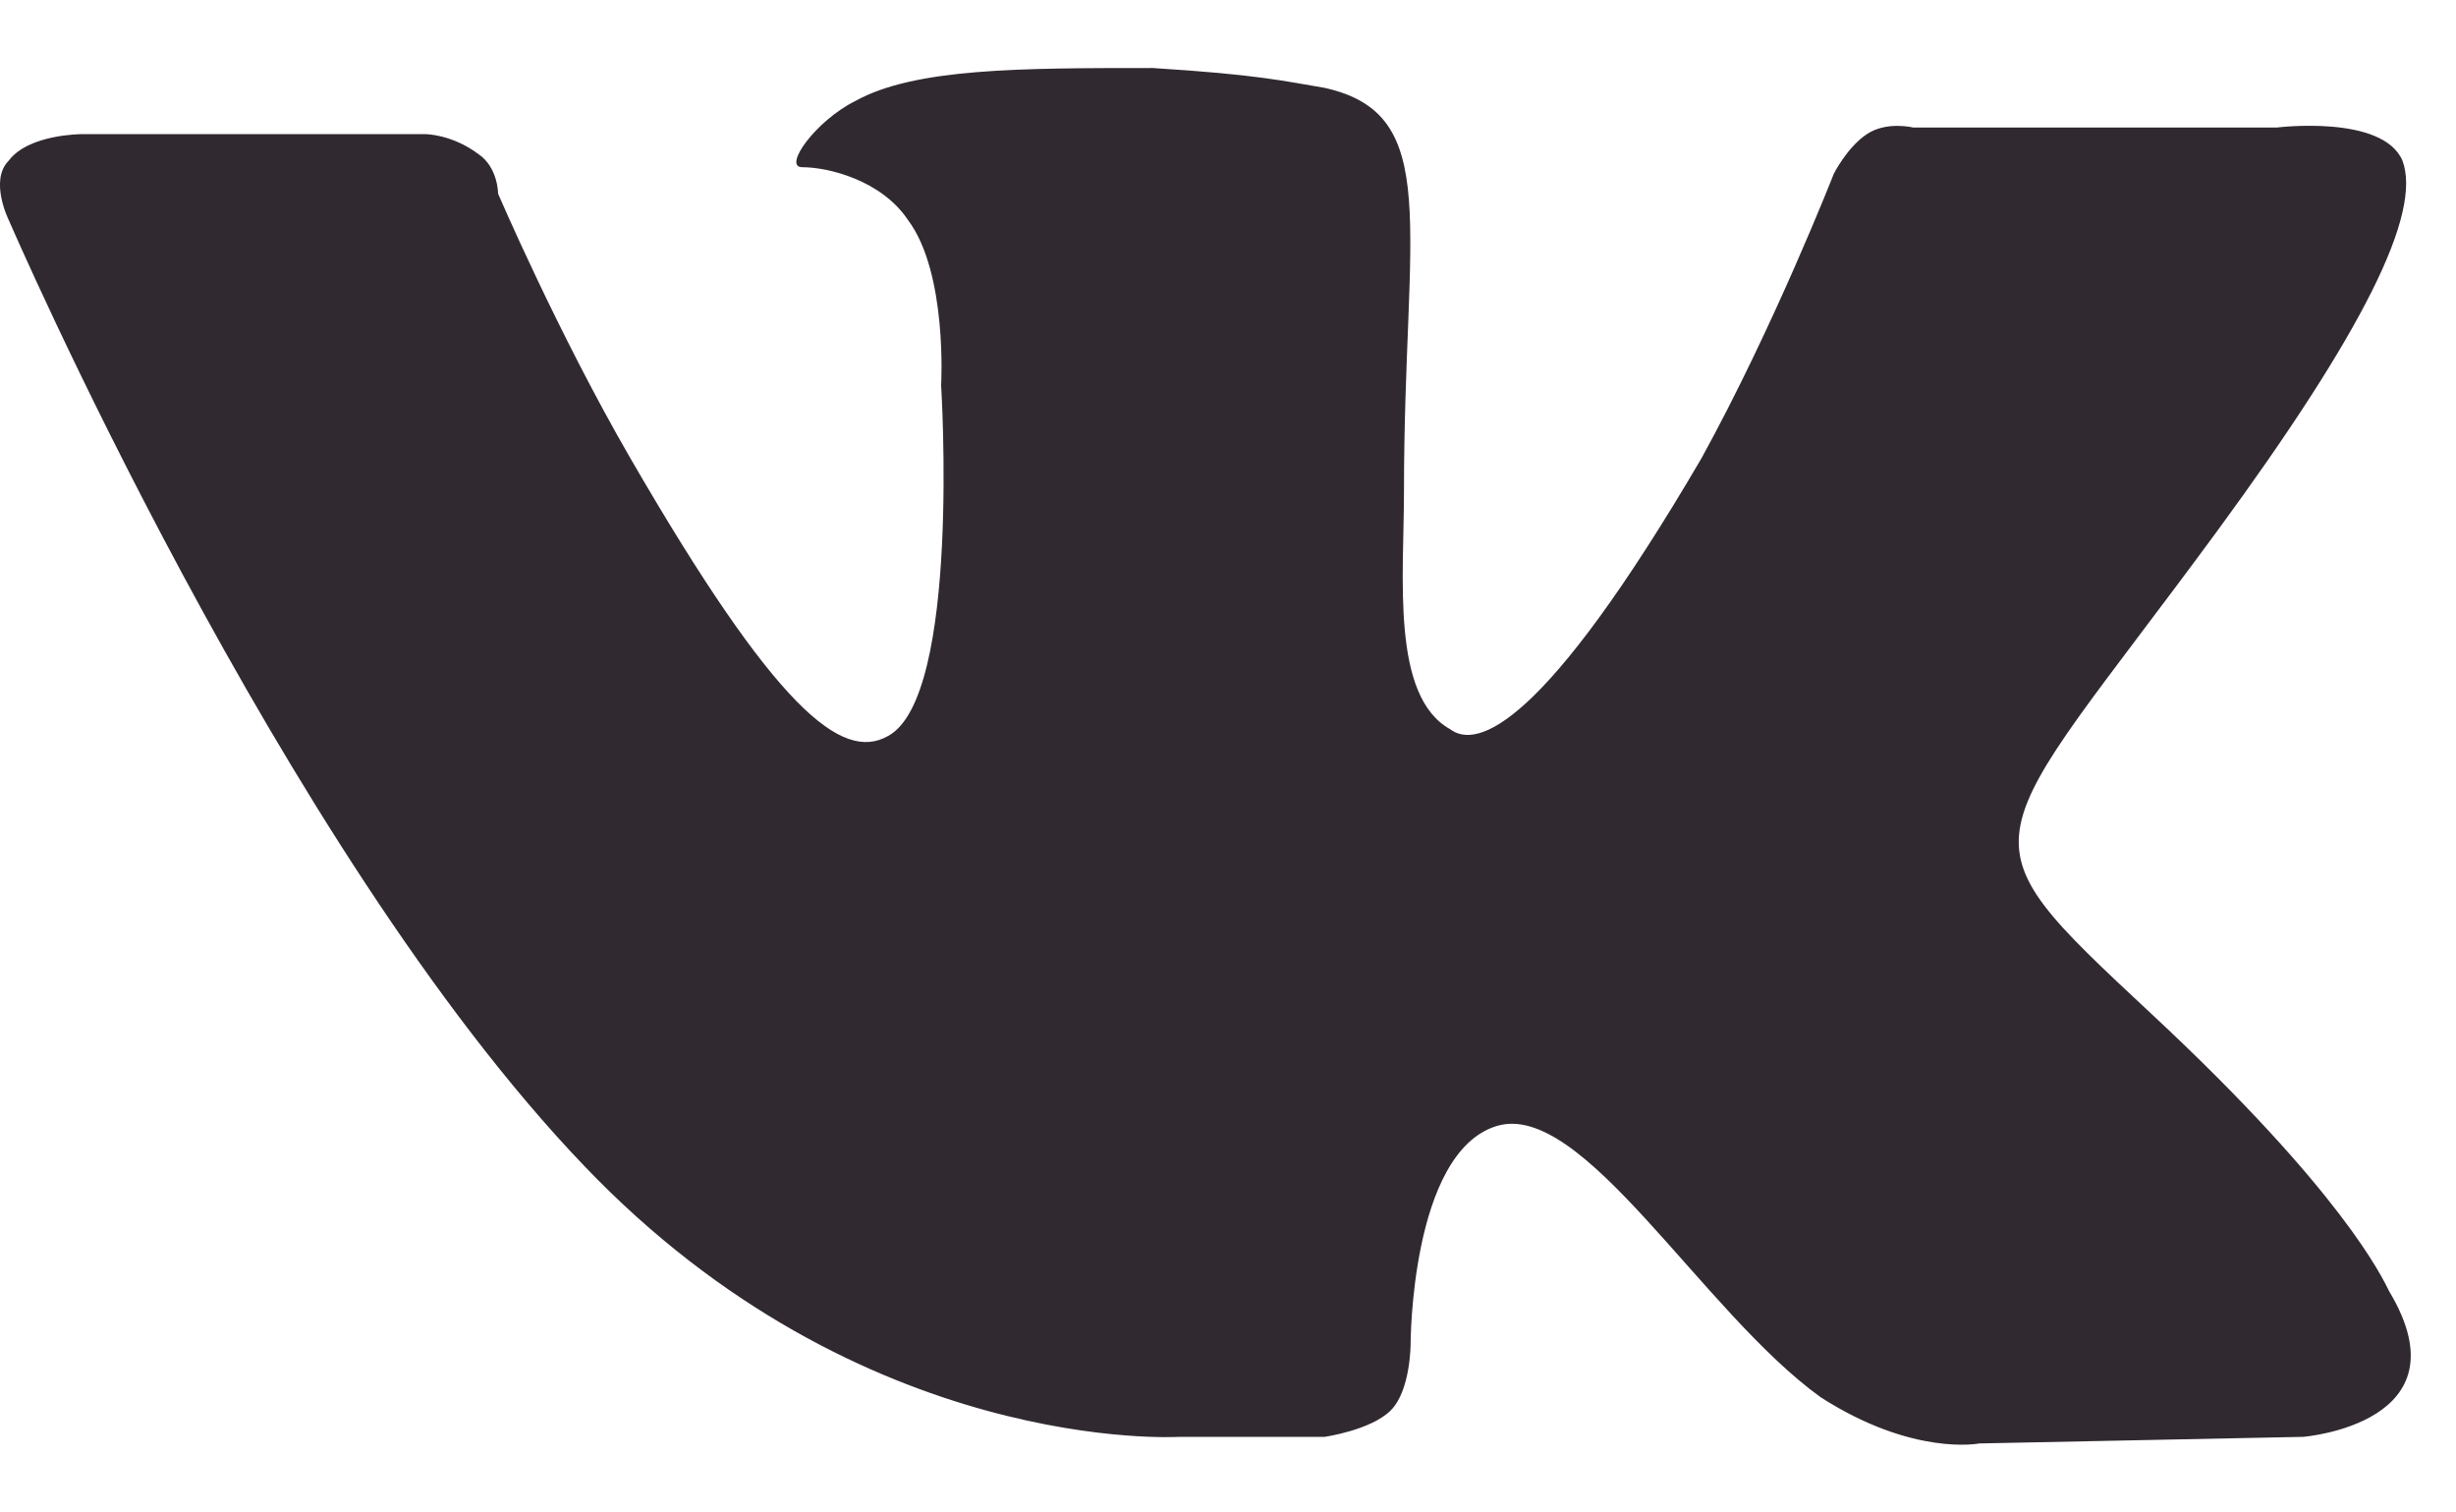
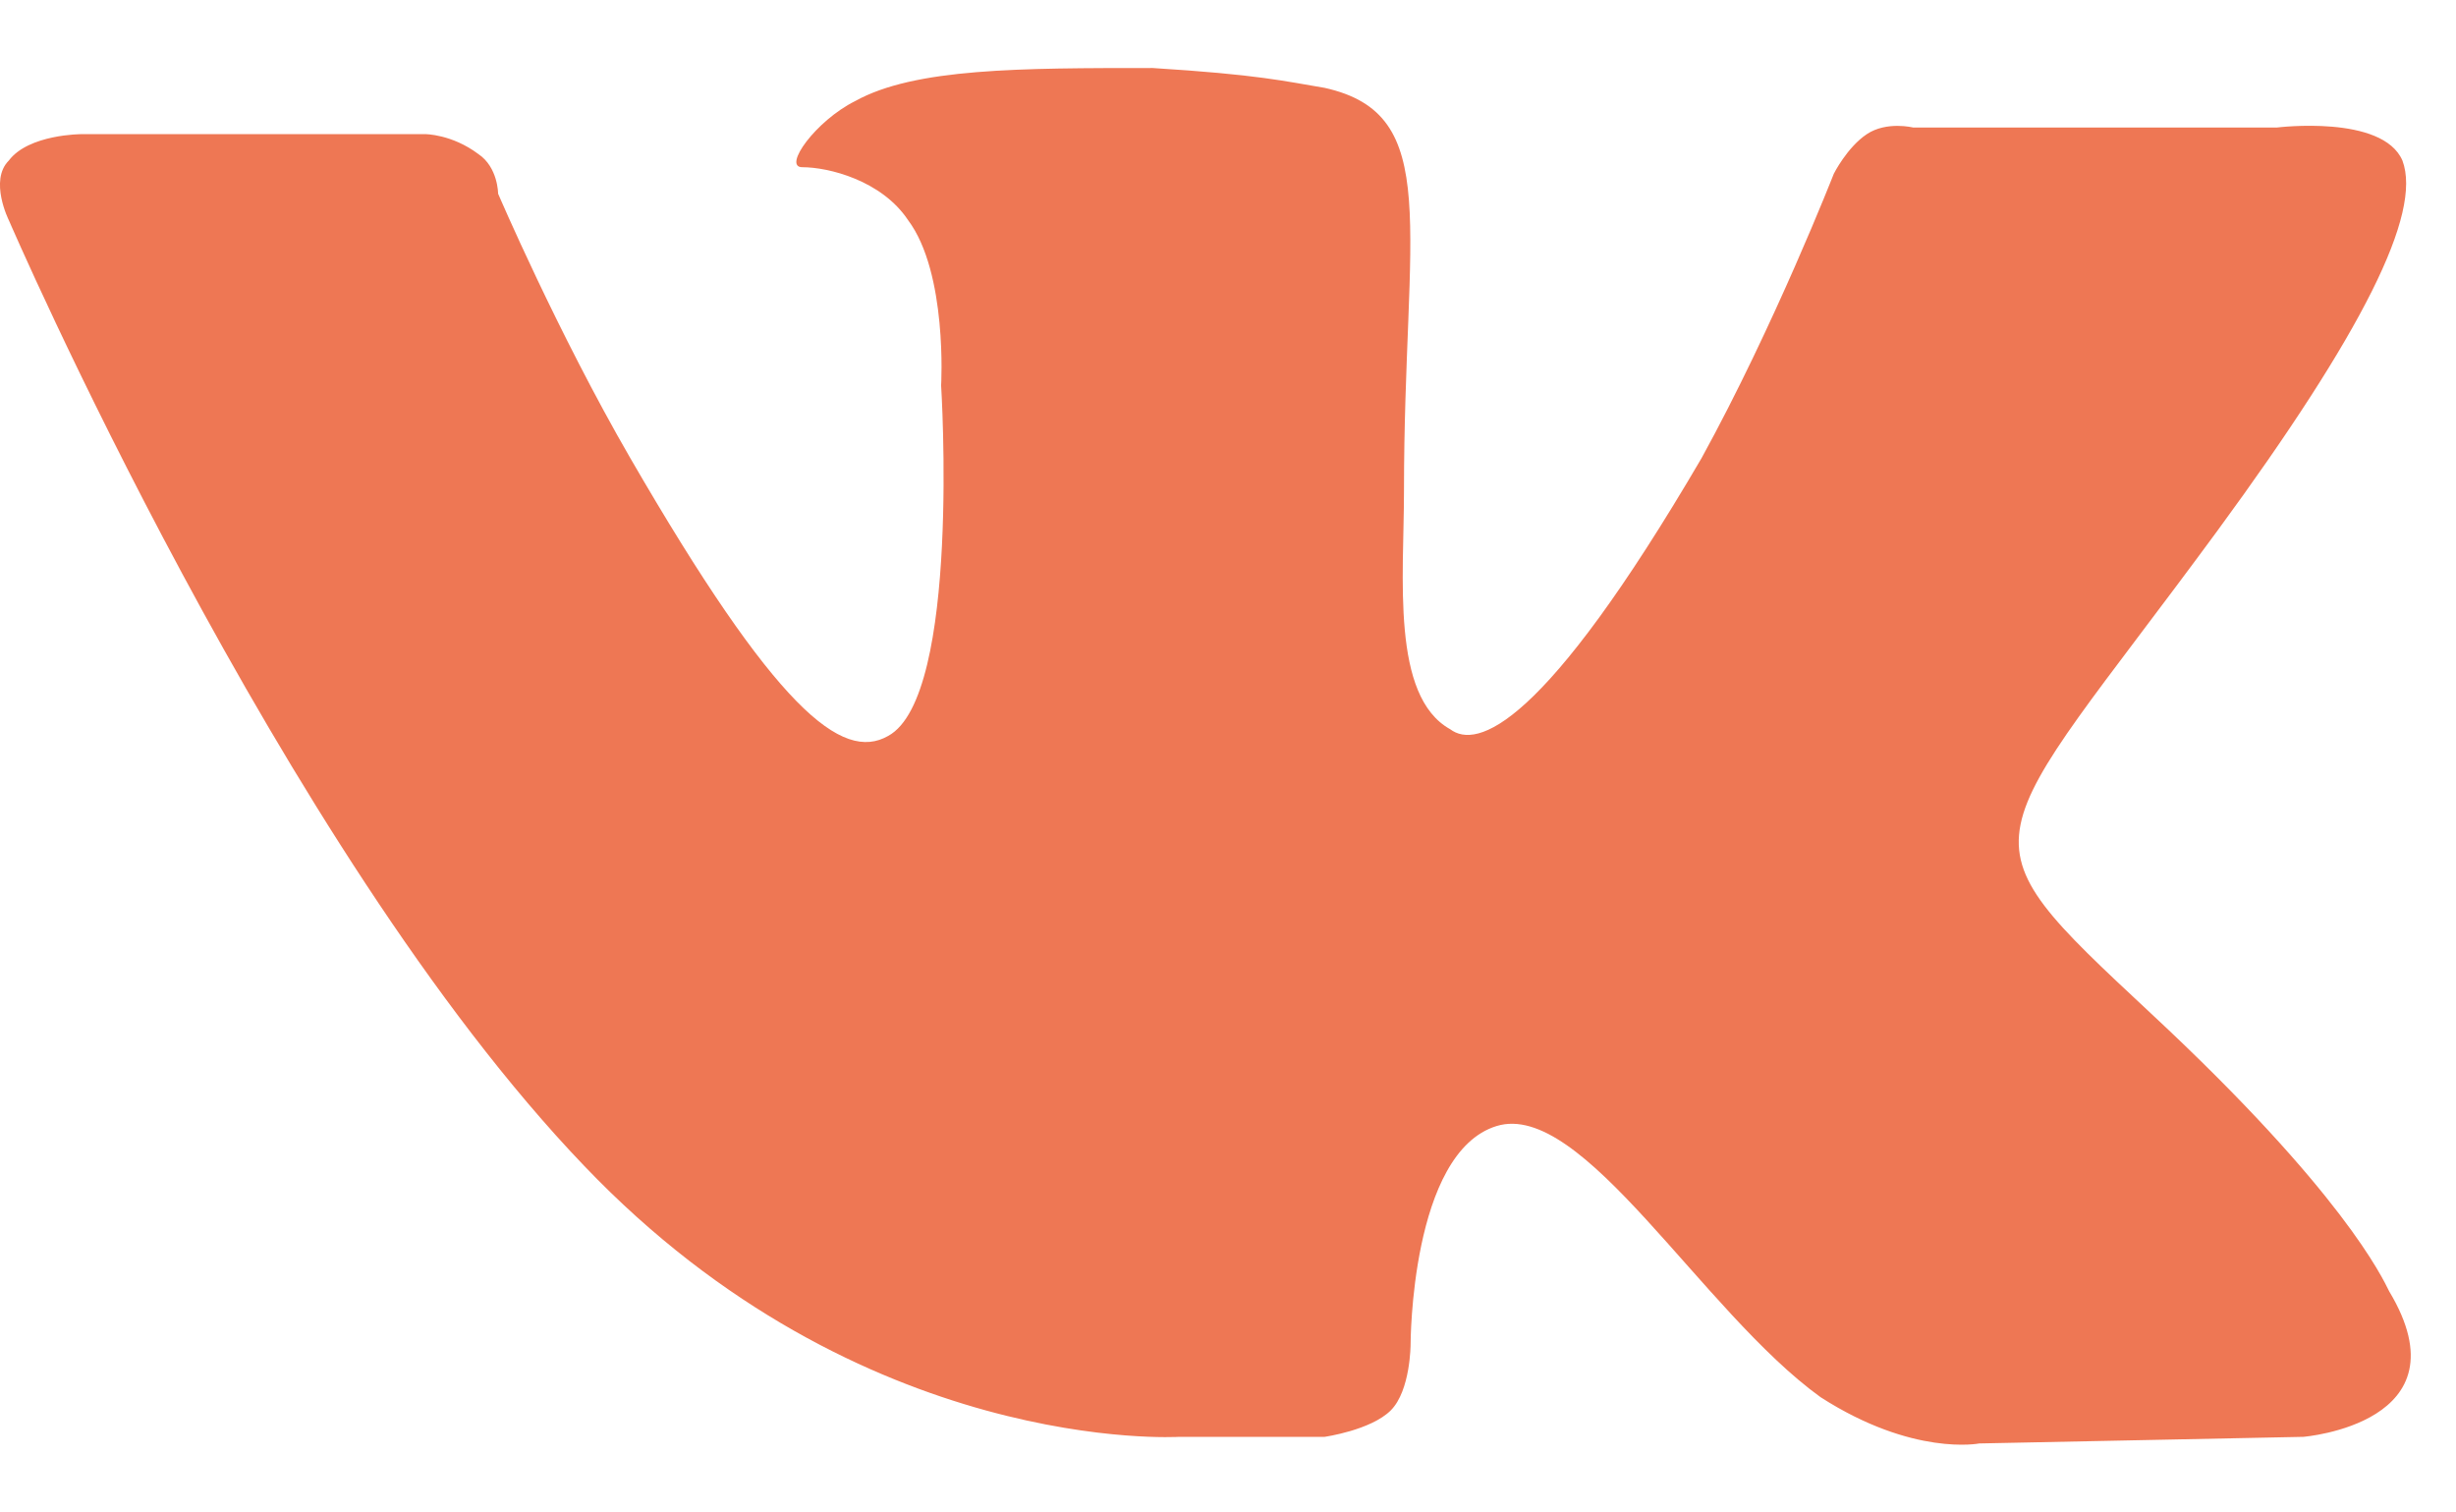
<svg xmlns="http://www.w3.org/2000/svg" width="26" height="16" viewBox="0 0 26 16" fill="none">
-   <path d="M12.483 15.21H14.023C14.023 15.21 14.513 15.14 14.723 14.93C14.933 14.72 14.933 14.23 14.933 14.23C14.933 14.23 14.933 12.2 15.843 11.92C16.753 11.64 18.013 13.88 19.273 14.79C20.253 15.42 20.953 15.28 20.953 15.28L24.383 15.21C24.383 15.21 26.133 15.07 25.293 13.67C25.223 13.53 24.803 12.62 22.773 10.73C20.673 8.77 20.953 9.05 23.473 5.62C25.013 3.52 25.643 2.26 25.433 1.7C25.223 1.21 24.103 1.35 24.103 1.35H20.253C20.253 1.35 19.973 1.28 19.763 1.42C19.553 1.56 19.413 1.84 19.413 1.84C19.413 1.84 18.783 3.45 18.013 4.85C16.333 7.72 15.633 7.93 15.353 7.72C14.723 7.37 14.863 6.11 14.863 5.2C14.863 2.4 15.283 1.21 14.023 0.93C13.603 0.86 13.323 0.79 12.203 0.72C10.803 0.72 9.683 0.72 9.053 1.07C8.633 1.28 8.283 1.77 8.493 1.77C8.773 1.77 9.333 1.91 9.613 2.33C10.033 2.89 9.963 4.08 9.963 4.08C9.963 4.08 10.173 7.37 9.403 7.79C8.913 8.07 8.213 7.51 6.673 4.85C5.903 3.52 5.273 2.05 5.273 2.05C5.273 2.05 5.273 1.77 5.063 1.63C4.783 1.42 4.503 1.42 4.503 1.42H0.863C0.863 1.42 0.303 1.42 0.093 1.7C-0.117 1.91 0.093 2.33 0.093 2.33C0.093 2.33 2.963 8.98 6.183 12.34C9.123 15.42 12.483 15.21 12.483 15.21Z" fill="#312930" />
+   <path d="M12.483 15.21H14.023C14.023 15.21 14.513 15.14 14.723 14.93C14.933 14.72 14.933 14.23 14.933 14.23C14.933 14.23 14.933 12.2 15.843 11.92C16.753 11.64 18.013 13.88 19.273 14.79C20.253 15.42 20.953 15.28 20.953 15.28L24.383 15.21C24.383 15.21 26.133 15.07 25.293 13.67C25.223 13.53 24.803 12.62 22.773 10.73C20.673 8.77 20.953 9.05 23.473 5.62C25.013 3.52 25.643 2.26 25.433 1.7C25.223 1.21 24.103 1.35 24.103 1.35H20.253C20.253 1.35 19.973 1.28 19.763 1.42C19.553 1.56 19.413 1.84 19.413 1.84C19.413 1.84 18.783 3.45 18.013 4.85C16.333 7.72 15.633 7.93 15.353 7.72C14.723 7.37 14.863 6.11 14.863 5.2C14.863 2.4 15.283 1.21 14.023 0.93C13.603 0.86 13.323 0.79 12.203 0.72C10.803 0.72 9.683 0.72 9.053 1.07C8.633 1.28 8.283 1.77 8.493 1.77C8.773 1.77 9.333 1.91 9.613 2.33C10.033 2.89 9.963 4.08 9.963 4.08C9.963 4.08 10.173 7.37 9.403 7.79C8.913 8.07 8.213 7.51 6.673 4.85C5.903 3.52 5.273 2.05 5.273 2.05C5.273 2.05 5.273 1.77 5.063 1.63C4.783 1.42 4.503 1.42 4.503 1.42H0.863C0.863 1.42 0.303 1.42 0.093 1.7C-0.117 1.91 0.093 2.33 0.093 2.33C0.093 2.33 2.963 8.98 6.183 12.34C9.123 15.42 12.483 15.21 12.483 15.21Z" fill="#EE7754" />
</svg>
